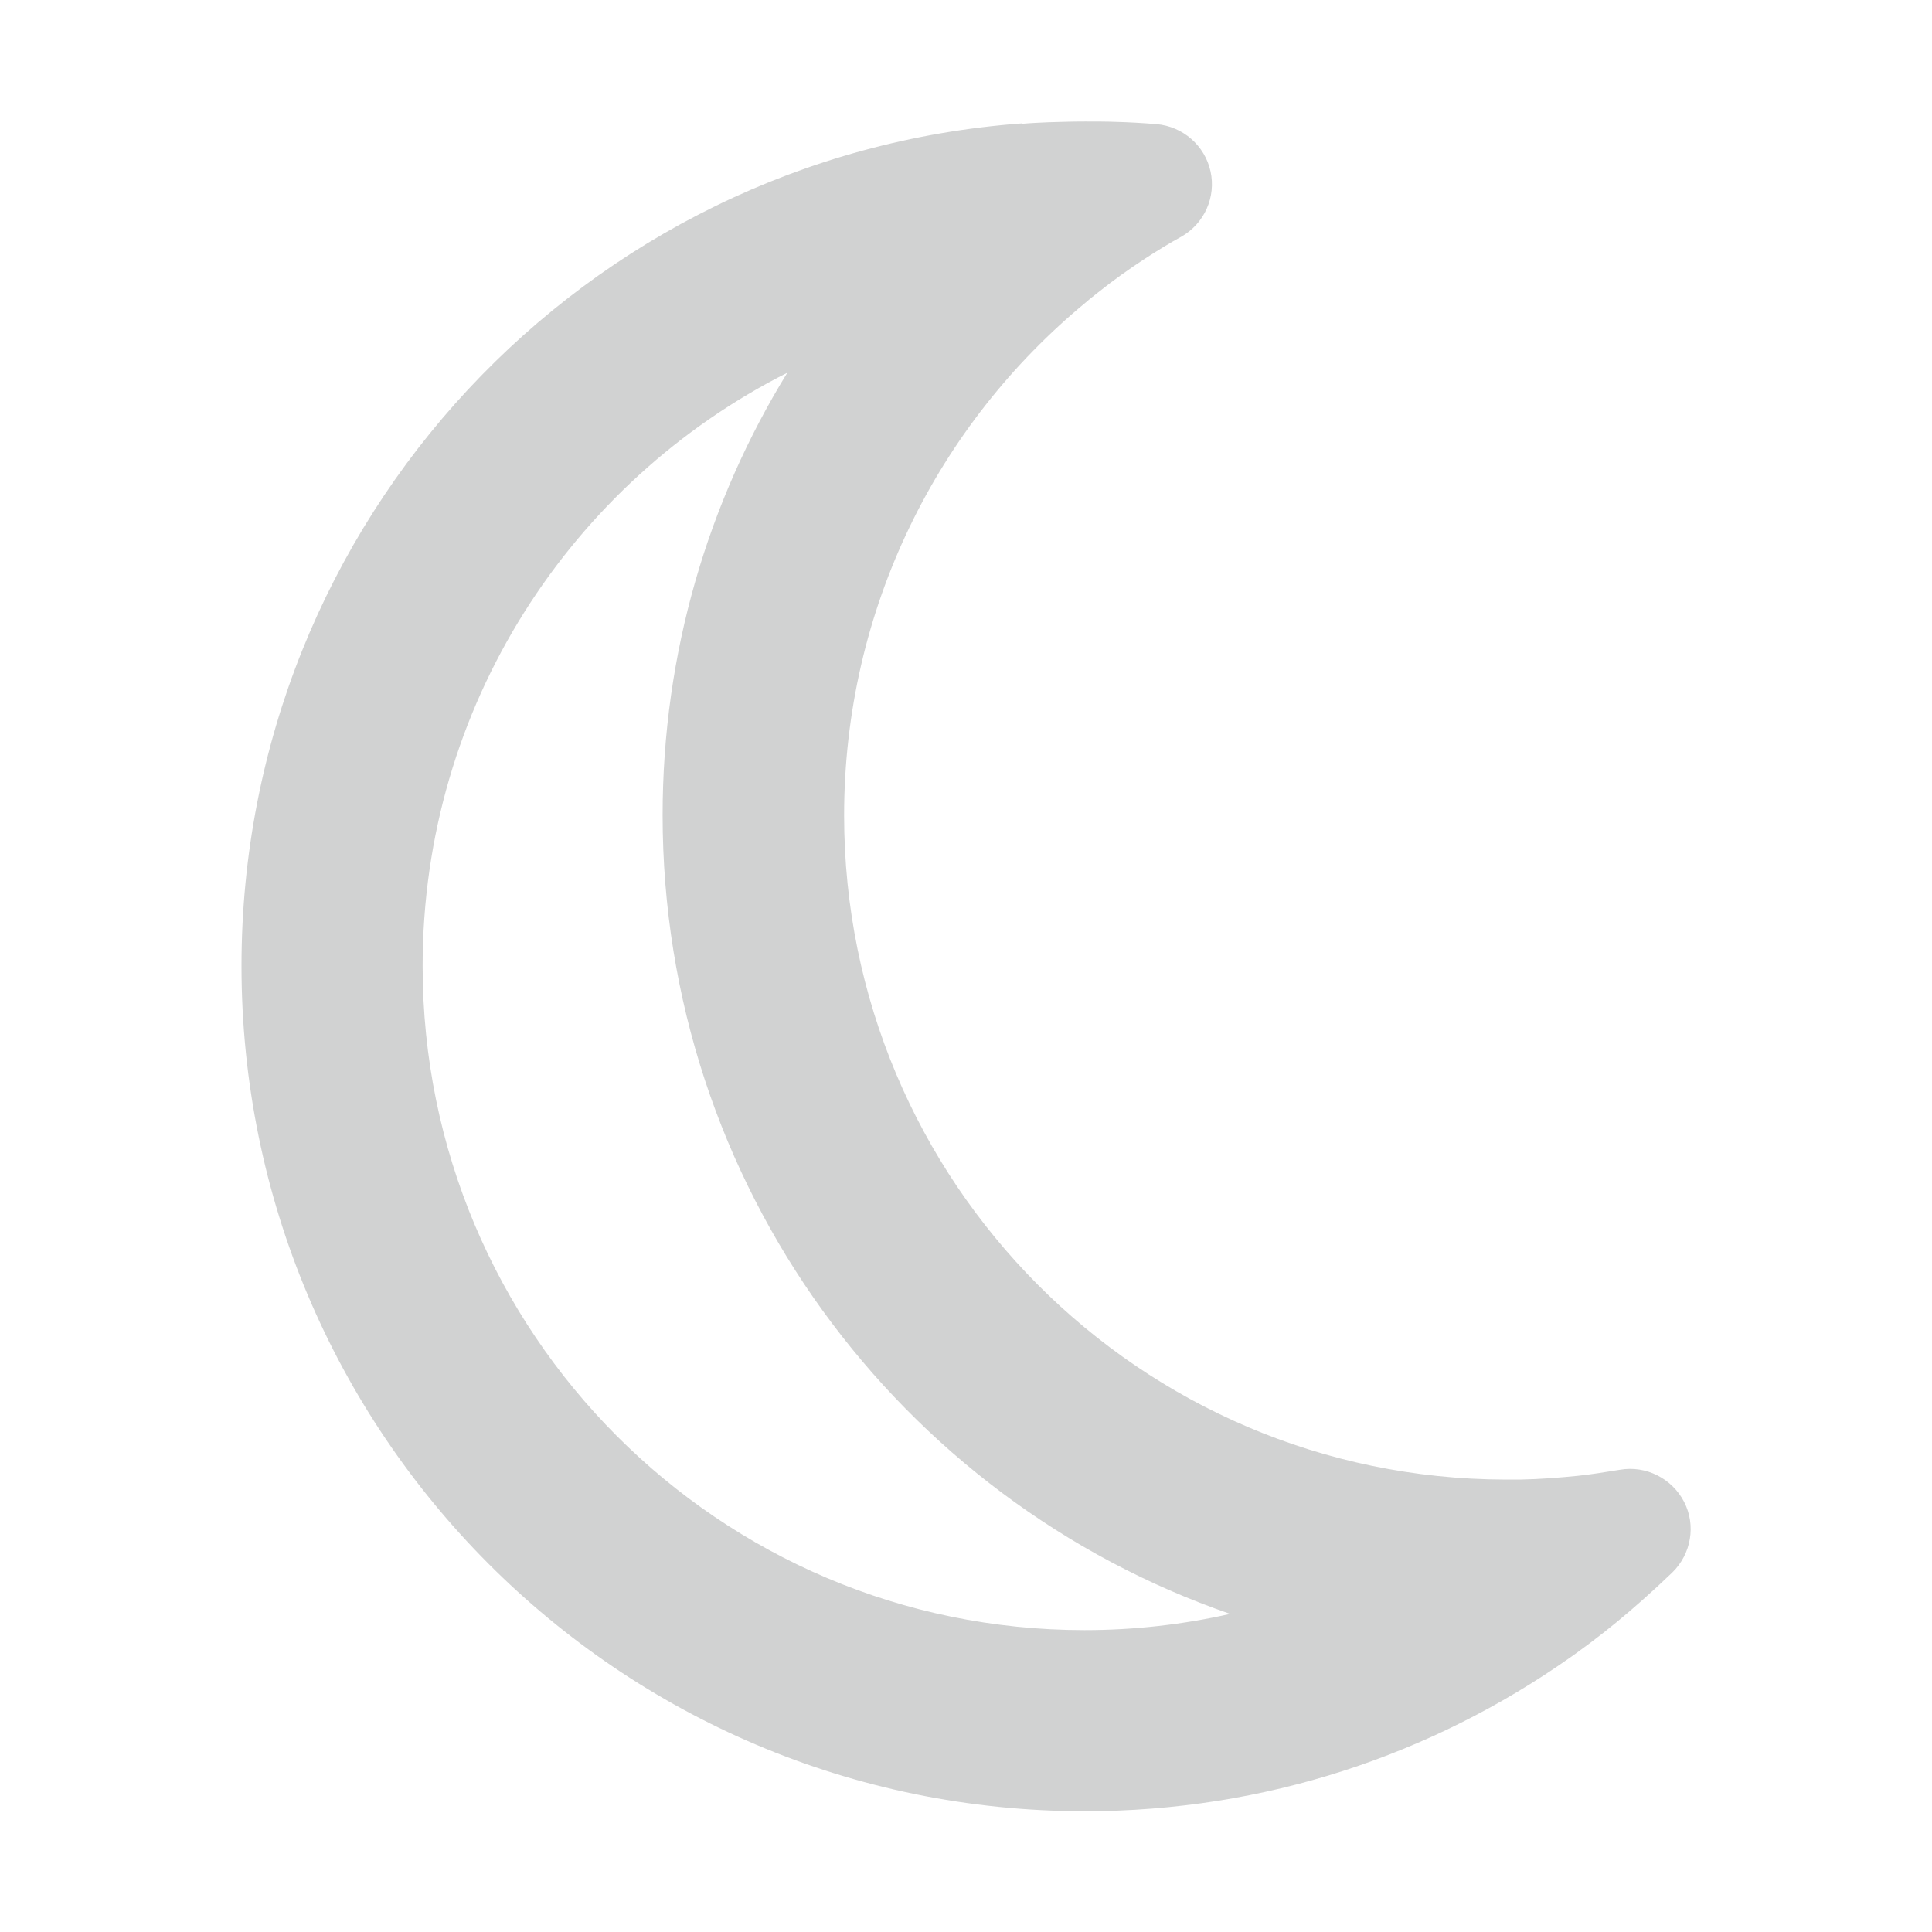
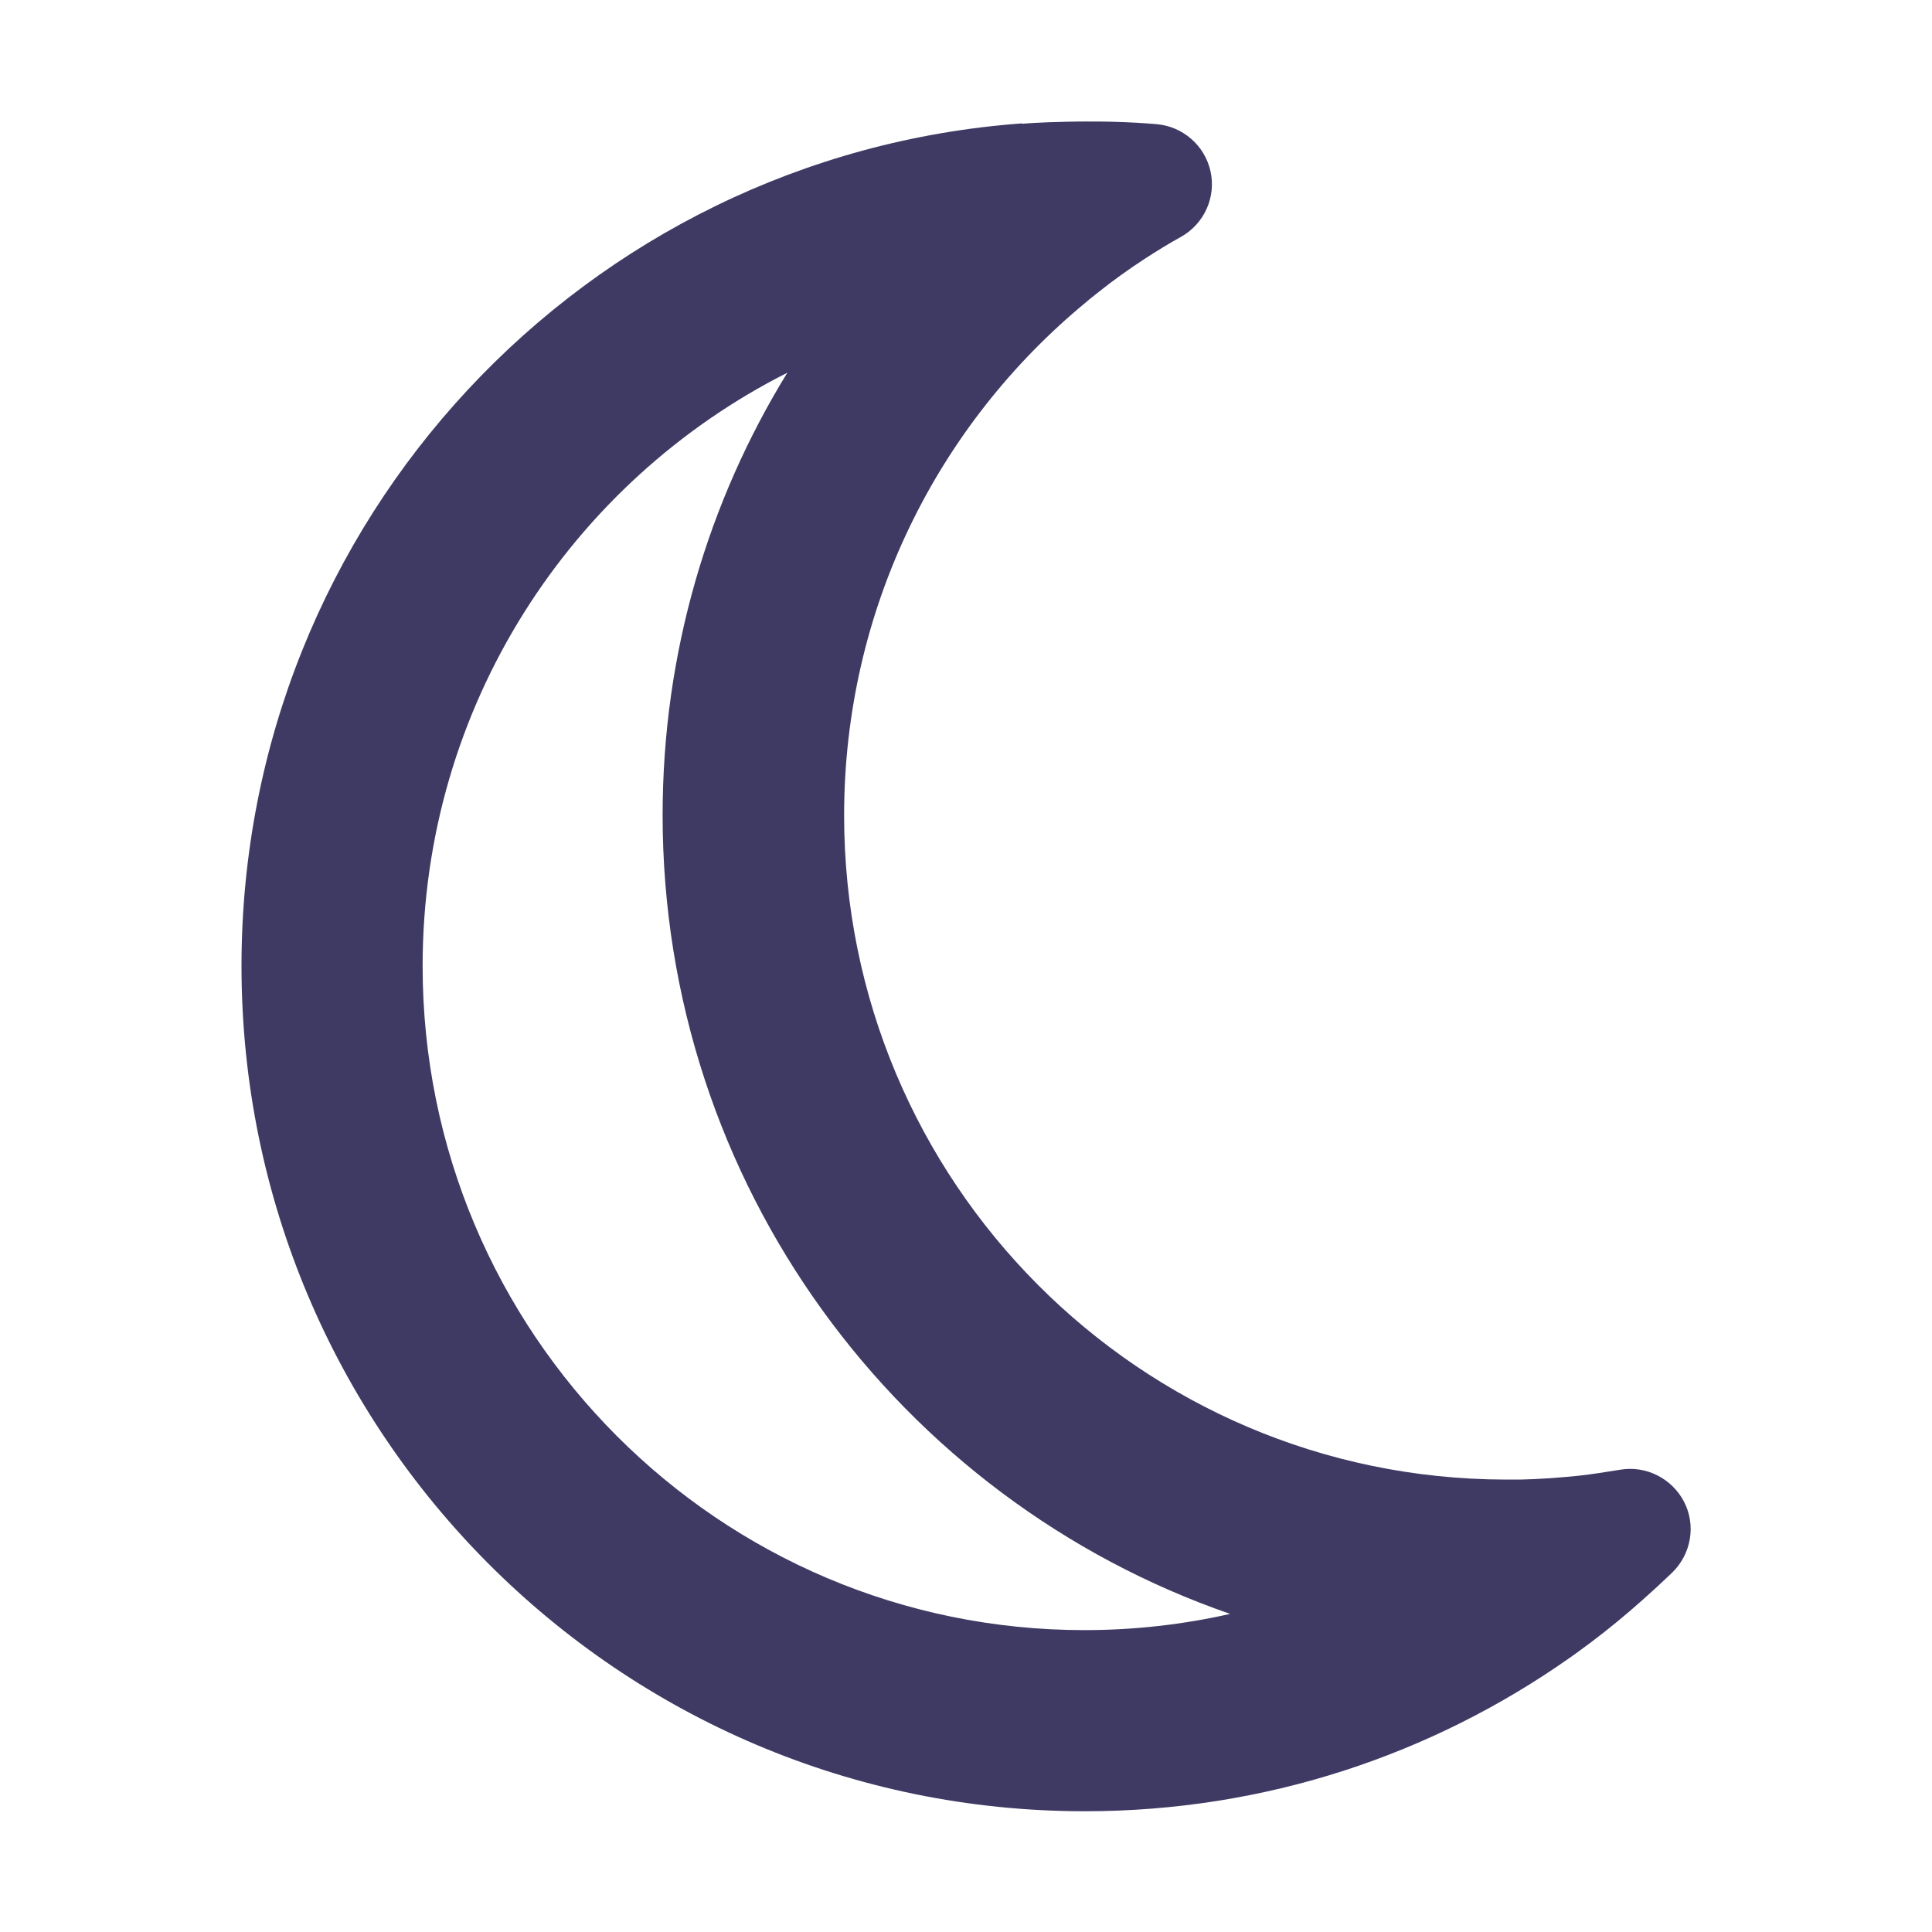
- <svg xmlns="http://www.w3.org/2000/svg" viewBox="0 0 384 512" width="20" height="20" fill="#d1d2d2">
+ <svg xmlns="http://www.w3.org/2000/svg" viewBox="0 0 384 512" width="24" height="24" fill="#3f3a64">
  <path d="M144.7 98.7c-21 34.1-33.1 74.3-33.1 117.3c0 98 62.8 181.4 150.4 211.7c-12.4 2.8-25.3 4.3-38.6 4.3C126.6 432 48 353.3 48 256c0-68.9 39.4-128.4 96.8-157.3zm62.1-66C91.1 41.2 0 137.9 0 256C0 379.7 100 480 223.5 480c47.8 0 92-15 128.4-40.6c1.9-1.3 3.7-2.7 5.5-4c4.8-3.6 9.4-7.4 13.9-11.4c2.7-2.4 5.3-4.8 7.9-7.3c5-4.9 6.3-12.5 3.1-18.7s-10.1-9.7-17-8.5c-3.7 .6-7.4 1.2-11.1 1.6c-5 .5-10.1 .9-15.3 1c-1.2 0-2.5 0-3.7 0c-.1 0-.2 0-.3 0c-96.8-.2-175.2-78.9-175.2-176c0-54.8 24.9-103.7 64.1-136c1-.9 2.1-1.7 3.2-2.6c4-3.2 8.2-6.2 12.5-9c3.1-2 6.3-4 9.6-5.8c6.1-3.5 9.2-10.5 7.7-17.3s-7.3-11.9-14.3-12.5c-3.6-.3-7.1-.5-10.7-.6c-2.7-.1-5.5-.1-8.2-.1c-3.3 0-6.5 .1-9.8 .2c-2.3 .1-4.6 .2-6.9 .4z" />
</svg>
